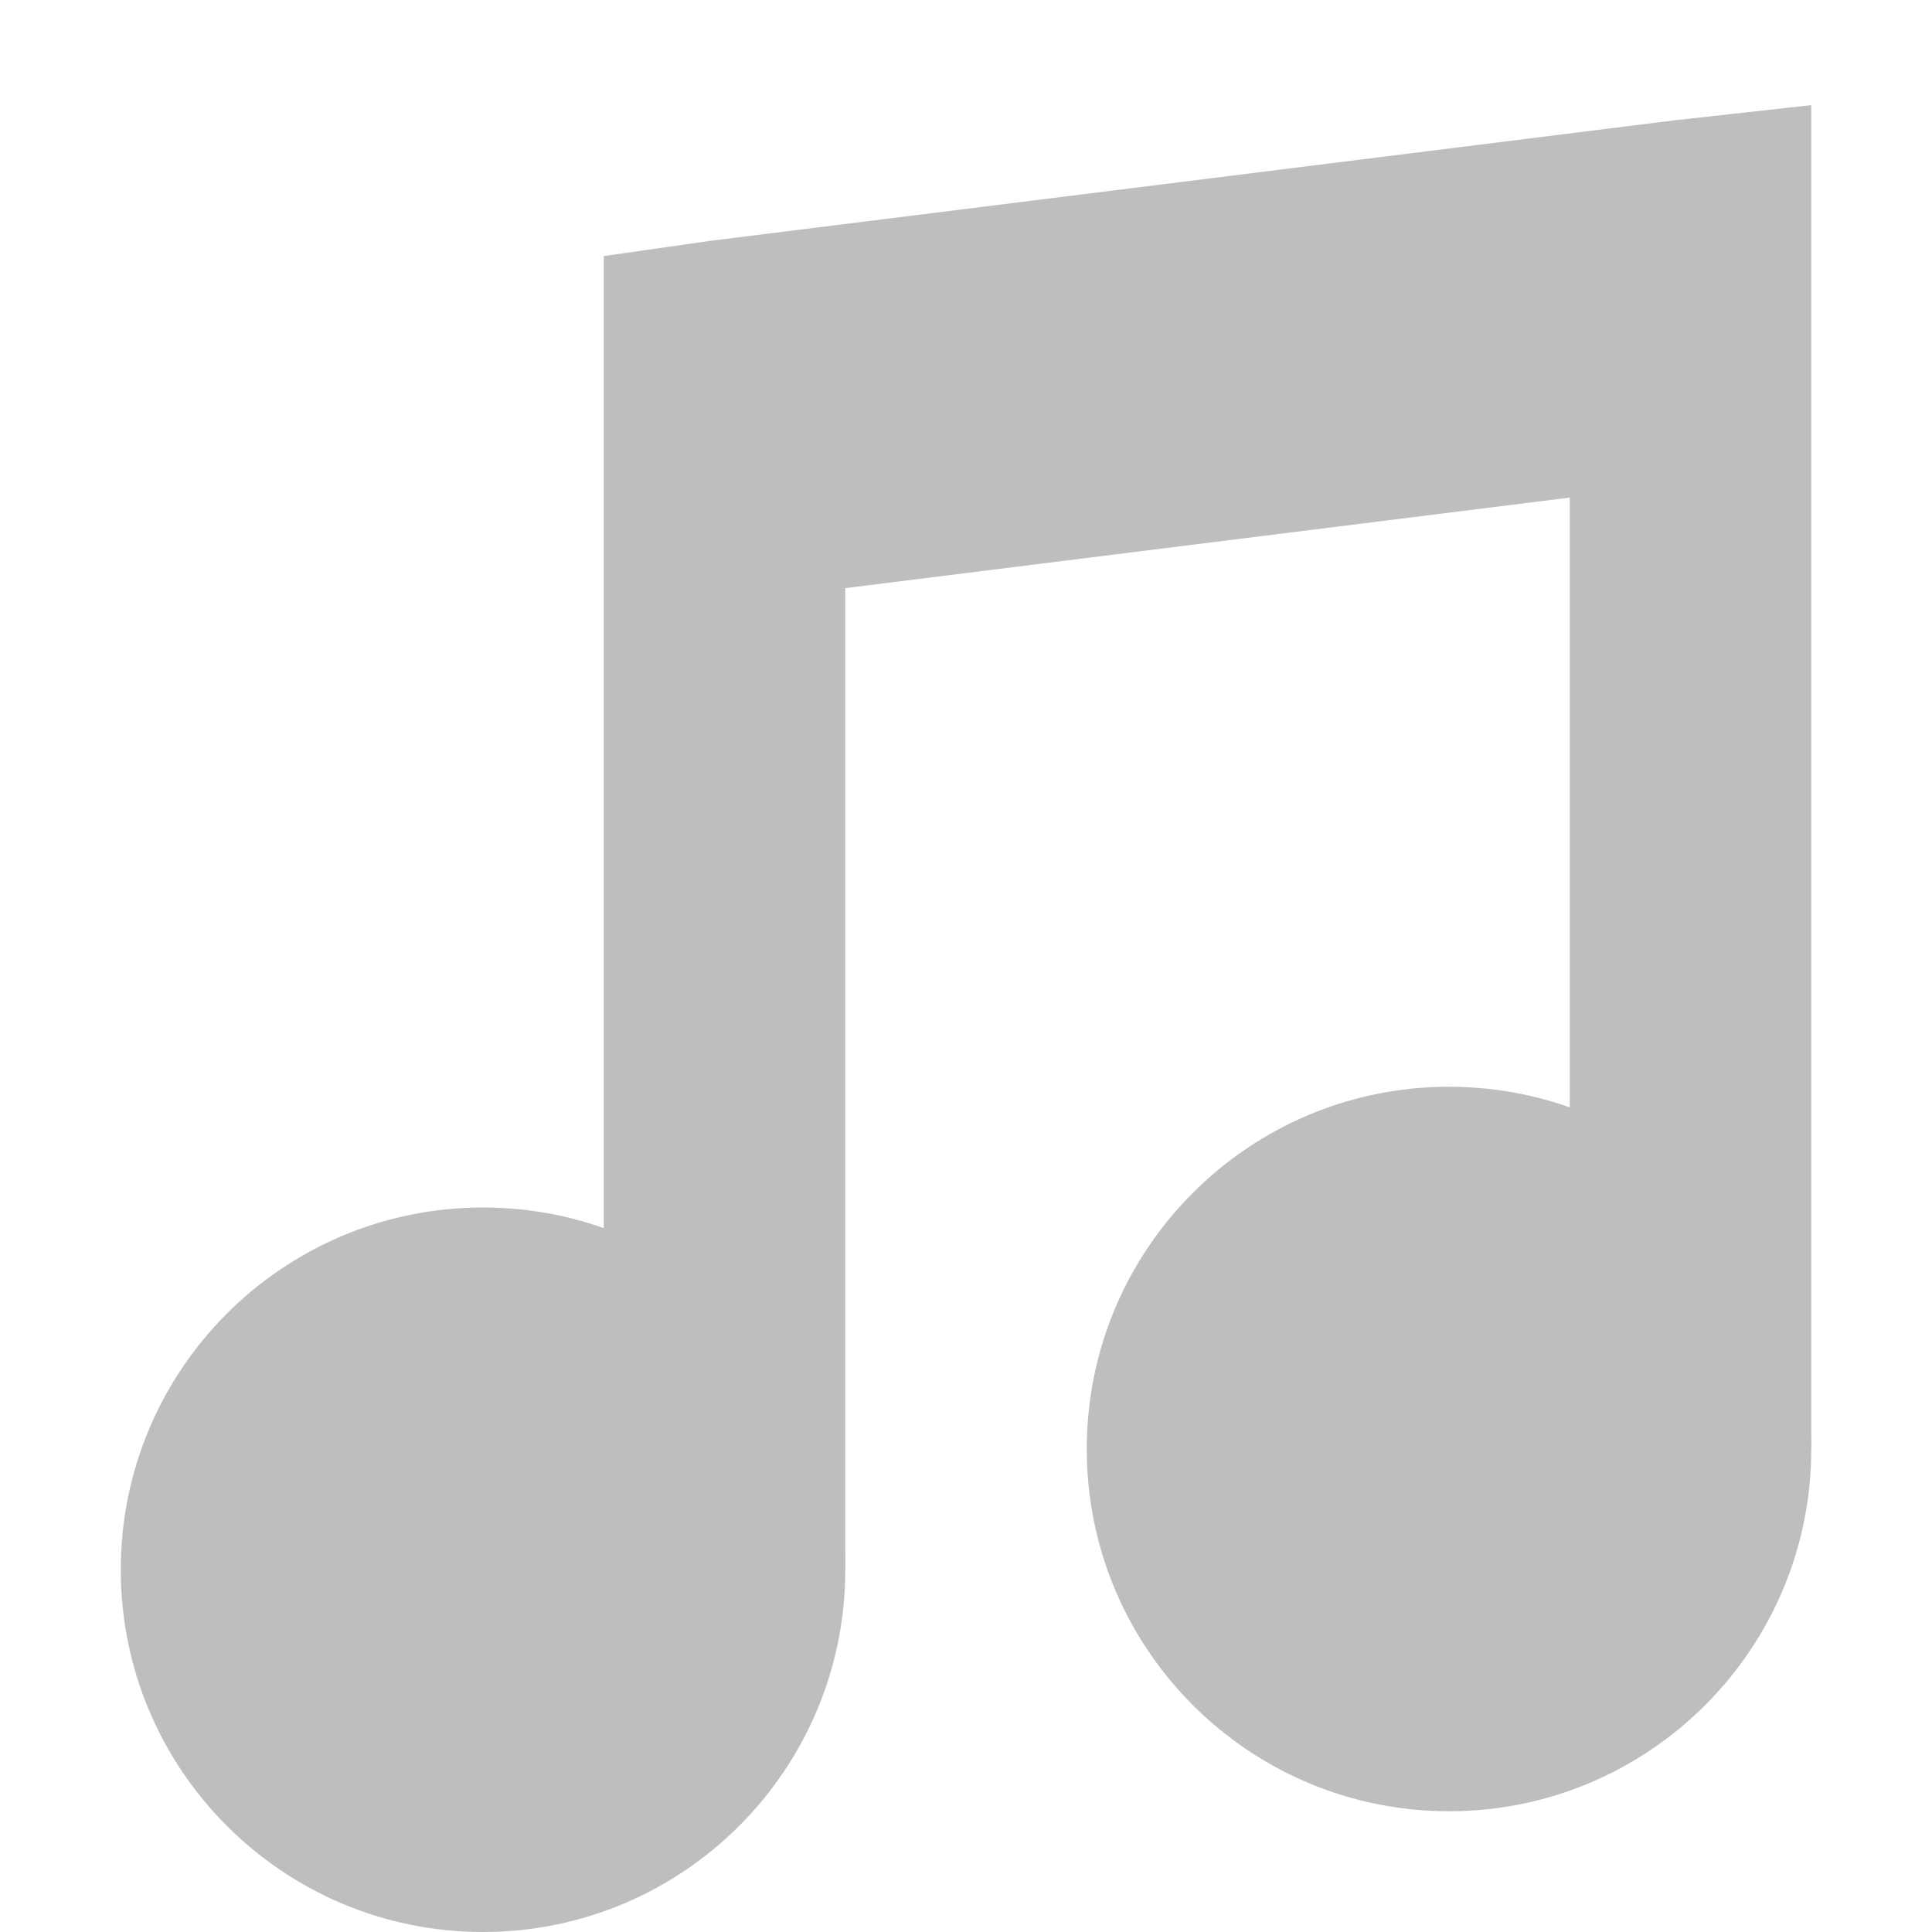
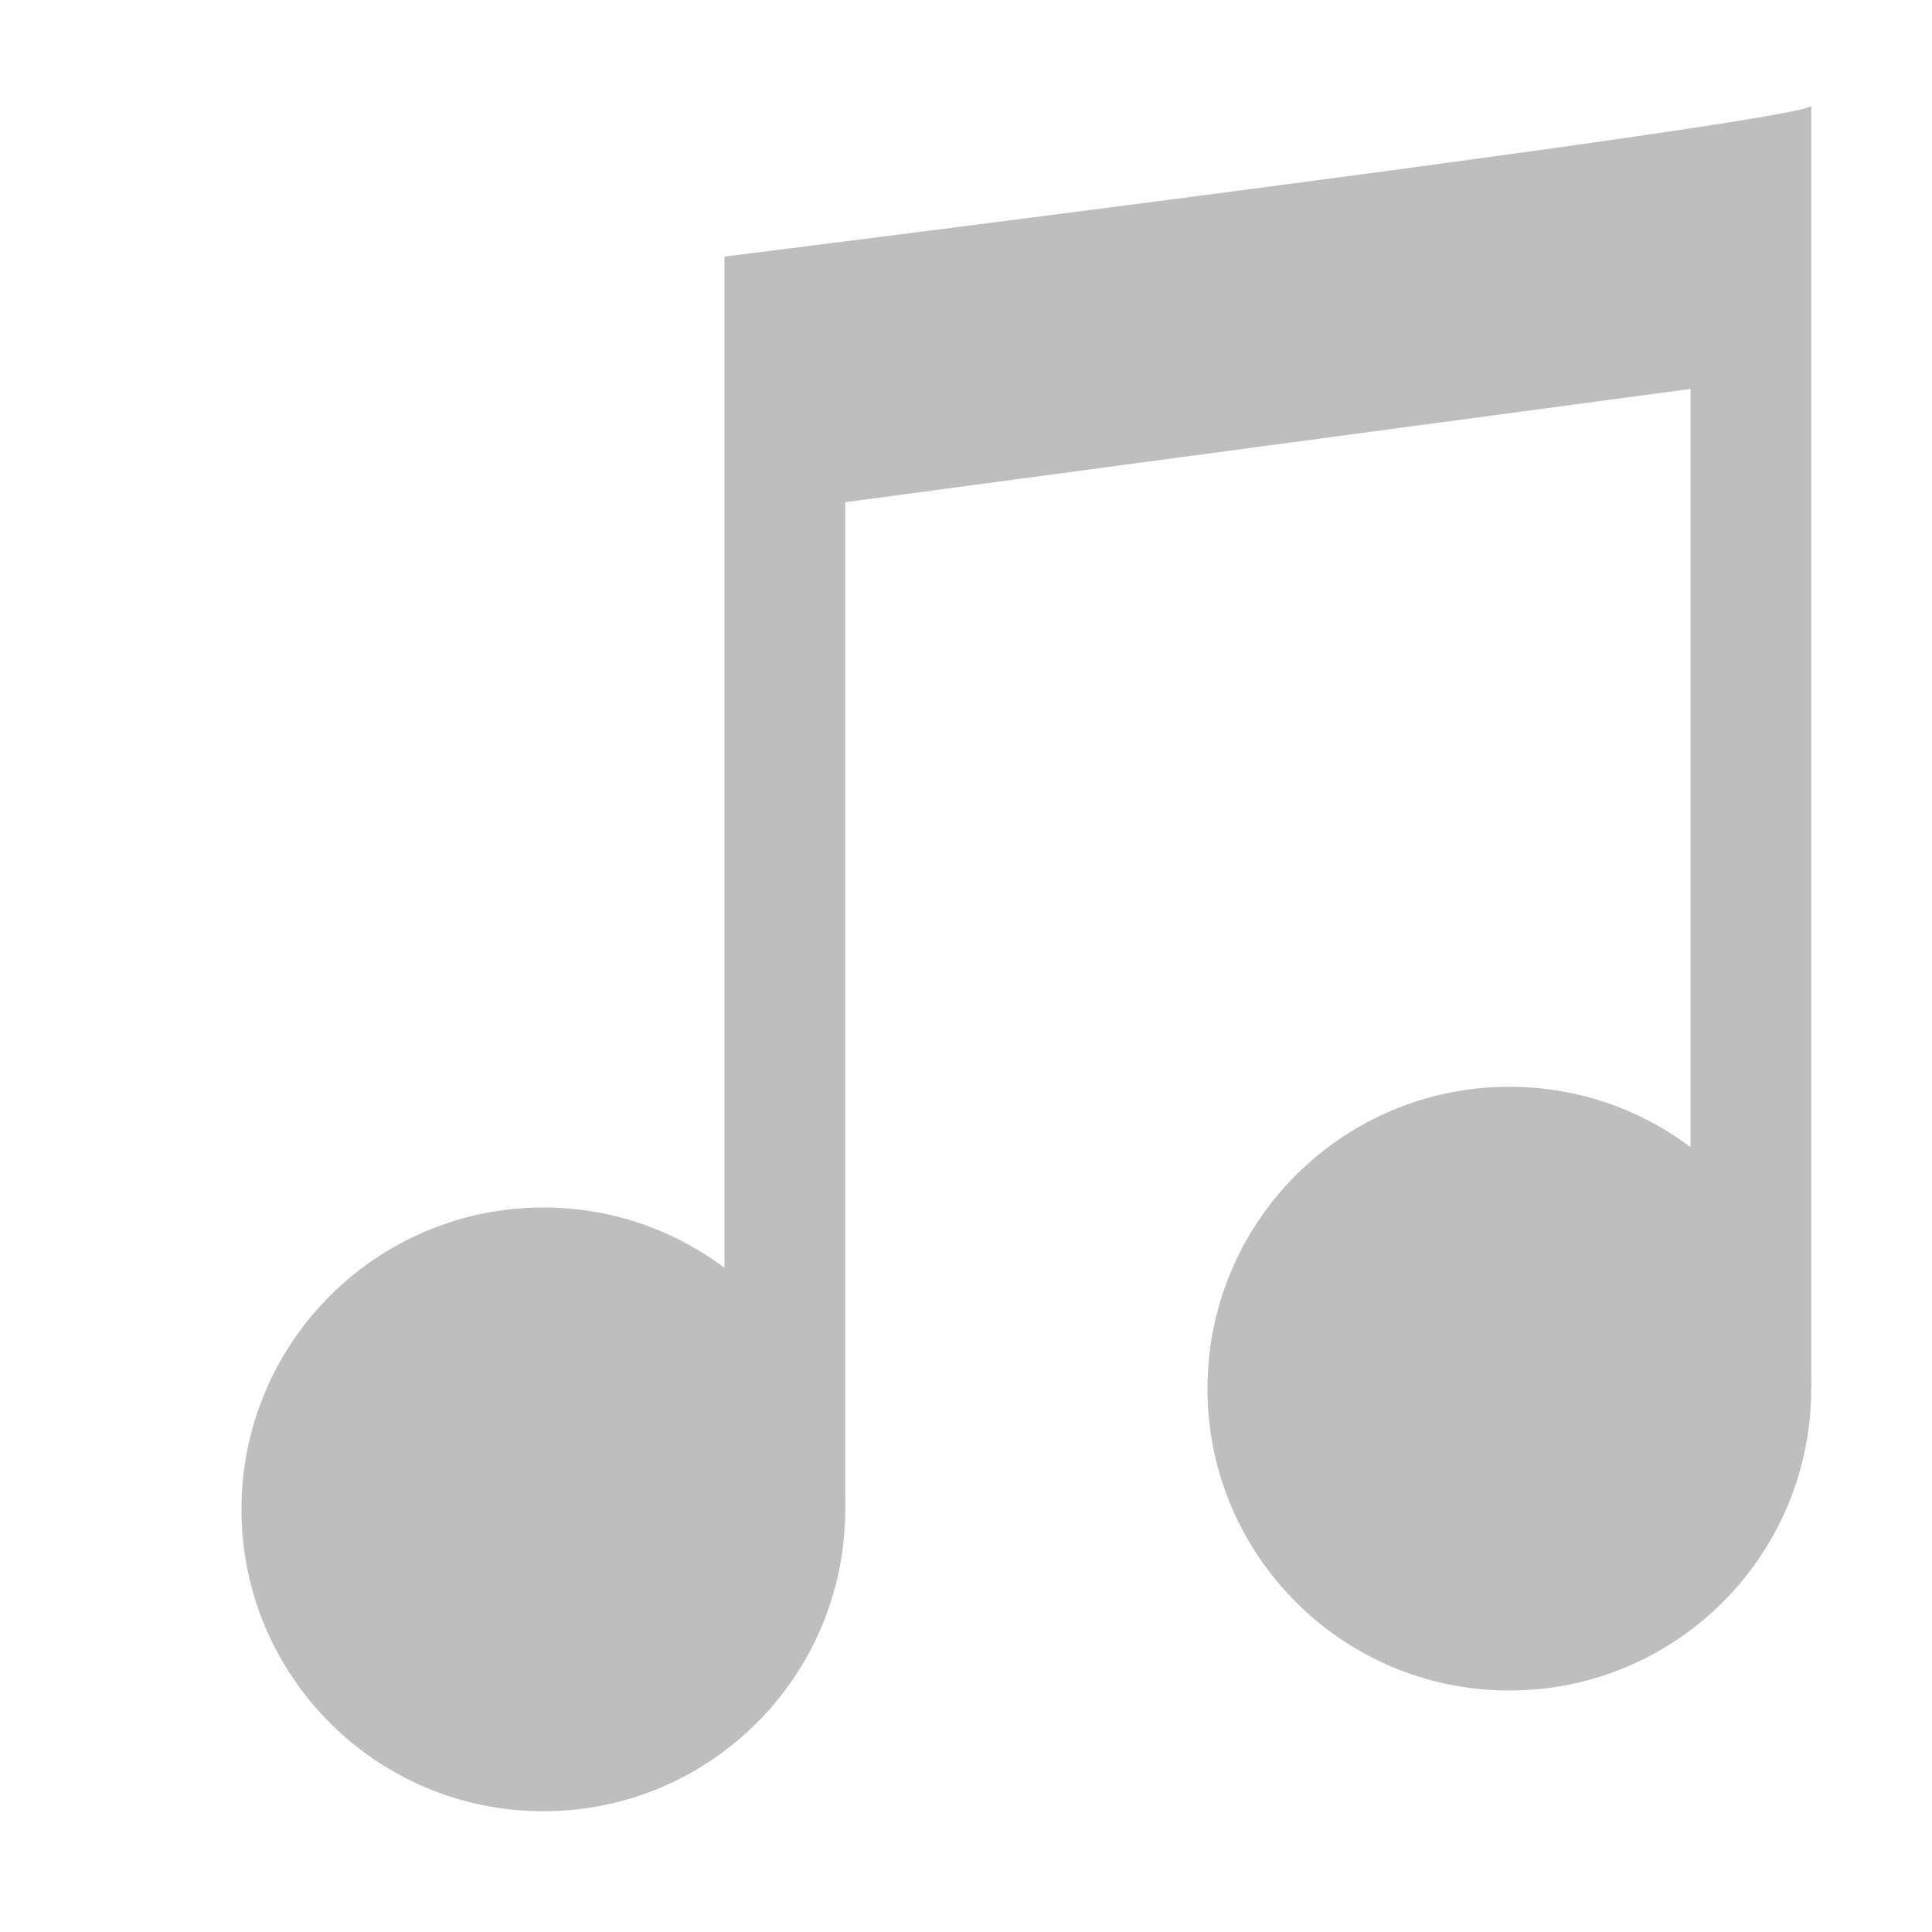
<svg xmlns="http://www.w3.org/2000/svg" xmlns:ns1="http://www.openswatchbook.org/uri/2009/osb" height="16" id="svg7384" style="enable-background:new" version="1.1" width="16">
  <defs id="defs7386">
    <linearGradient id="linearGradient5606" ns1:paint="solid">
      <stop id="stop5608" offset="0" style="stop-color:#000000;stop-opacity:1;" />
    </linearGradient>
    <filter color-interpolation-filters="sRGB" id="filter7554">
      <feBlend id="feBlend7556" in2="BackgroundImage" mode="darken" />
    </filter>
  </defs>
-   <g id="layer9" style="display:inline" transform="translate(-801.0002,194.9956)" />
-   <g id="layer10" style="display:inline;filter:url(#filter7554)" transform="translate(-801.0002,194.9956)" />
-   <g id="layer1" style="display:inline" transform="translate(-560,-422.0044)" />
-   <g id="layer14" style="display:inline" transform="translate(-801.0002,194.9956)" />
-   <g id="layer15" style="display:inline" transform="translate(-801.0002,194.9956)">
-     <g id="g8448" transform="translate(3.9670625e-5,-15.99564)">
-       <path d="m 568,298 c 0,1.657 -1.567,3 -3.5,3 -1.933,0 -3.5,-1.343 -3.5,-3 0,-1.657 1.567,-3 3.5,-3 1.933,0 3.5,1.343 3.5,3 z" id="path8432" style="color:#bebebe;fill:#bebebe;fill-opacity:1;fill-rule:nonzero;stroke:none;stroke-width:4;marker:none;visibility:visible;display:inline;overflow:visible;enable-background:accumulate" transform="matrix(0.8571429,0,0,1,321.1431,-464)" />
-       <path d="m 575,272.875 -1.125,0.125 -8,1 -0.875,0.125 0,0.875 0,10 2,0 0,-8.125 6,-0.75 0,7.875 2,0 0,-10 0,-1.125 z" id="path8434" style="font-size:medium;font-style:normal;font-variant:normal;font-weight:normal;font-stretch:normal;text-indent:0;text-align:start;text-decoration:none;line-height:normal;letter-spacing:normal;word-spacing:normal;text-transform:none;direction:ltr;block-progression:tb;writing-mode:lr-tb;text-anchor:start;baseline-shift:baseline;color:#000000;fill:#bebebe;fill-opacity:1;stroke:none;stroke-width:2;marker:none;visibility:visible;display:inline;overflow:visible;enable-background:accumulate;font-family:Sans;-inkscape-font-specification:Sans" transform="translate(241.0002,-451.0044)" />
-       <path d="m 568,298 c 0,1.657 -1.567,3 -3.5,3 -1.933,0 -3.5,-1.343 -3.5,-3 0,-1.657 1.567,-3 3.5,-3 1.933,0 3.5,1.343 3.5,3 z" id="path8436" style="color:#bebebe;fill:#bebebe;fill-opacity:1;fill-rule:nonzero;stroke:none;stroke-width:4;marker:none;visibility:visible;display:inline;overflow:visible;enable-background:accumulate" transform="matrix(0.8571429,0,0,1,329.1431,-465)" />
+   <g id="layer9" style="display:inline" transform="translate(-724.0002,384)" />
+   <g id="layer10" style="display:inline;filter:url(#filter7554)" transform="translate(-724.0002,384)" />
+   <g id="layer1" style="display:inline" transform="translate(-483,-233)">
+     <g id="g8448-9" transform="translate(-318.0002,412)">
+       <path d="m 805.5,-169 c -1.381,0 -2.5,1.119 -2.5,2.5 0,1.381 1.119,2.5 2.5,2.5 1.381,0 2.5,-1.119 2.5,-2.5 0,-1.381 -1.119,-2.5 -2.5,-2.5 z" id="path8432-5" style="color:#bebebe;fill:#bebebe;fill-opacity:1;fill-rule:nonzero;stroke:none;stroke-width:4;marker:none;visibility:visible;display:inline;overflow:visible;enable-background:accumulate" />
+       <path d="m 496,83.875 c 0,0.125 -9,1.25 -9,1.25 l 0,10.375 1,0 0,-8.341 7,-0.938 0,8.279 1,0 L 496,85 z" id="path8434-7" style="font-size:medium;font-style:normal;font-variant:normal;font-weight:normal;font-stretch:normal;text-indent:0;text-align:start;text-decoration:none;line-height:normal;letter-spacing:normal;word-spacing:normal;text-transform:none;direction:ltr;block-progression:tb;writing-mode:lr-tb;text-anchor:start;baseline-shift:baseline;color:#000000;fill:#bebebe;fill-opacity:1;stroke:none;stroke-width:2;marker:none;visibility:visible;display:inline;overflow:visible;enable-background:accumulate;font-family:Sans;-inkscape-font-specification:Sans" transform="translate(320.0002,-262)" />
+       <path d="m 813.5,-170 c -1.381,0 -2.5,1.119 -2.5,2.5 0,1.381 1.119,2.5 2.5,2.5 1.381,0 2.5,-1.119 2.5,-2.5 0,-1.381 -1.119,-2.5 -2.5,-2.5 z" id="path8436-3" style="color:#bebebe;fill:#bebebe;fill-opacity:1;fill-rule:nonzero;stroke:none;stroke-width:4;marker:none;visibility:visible;display:inline;overflow:visible;enable-background:accumulate" />
    </g>
  </g>
-   <g id="g71291" style="display:inline" transform="translate(-801.0002,194.9956)" />
-   <g id="layer2" style="display:inline" transform="translate(-560,-272.0044)" />
-   <g id="g6058" style="display:inline" transform="translate(-560,-272.0044)" />
-   <g id="layer12" style="display:inline" transform="translate(-801.0002,194.9956)" />
+   <g id="layer14" style="display:inline" transform="translate(-724.0002,384)" />
+   <g id="layer15" style="display:inline" transform="translate(-724.0002,384)" />
+   <g id="g71291" style="display:inline" transform="translate(-724.0002,384)" />
+   <g id="layer2" style="display:inline" transform="translate(-483,-83)" />
+   <g id="g6058" style="display:inline" transform="translate(-483,-83)" />
+   <g id="layer12" style="display:inline" transform="translate(-724.0002,384)" />
</svg>
